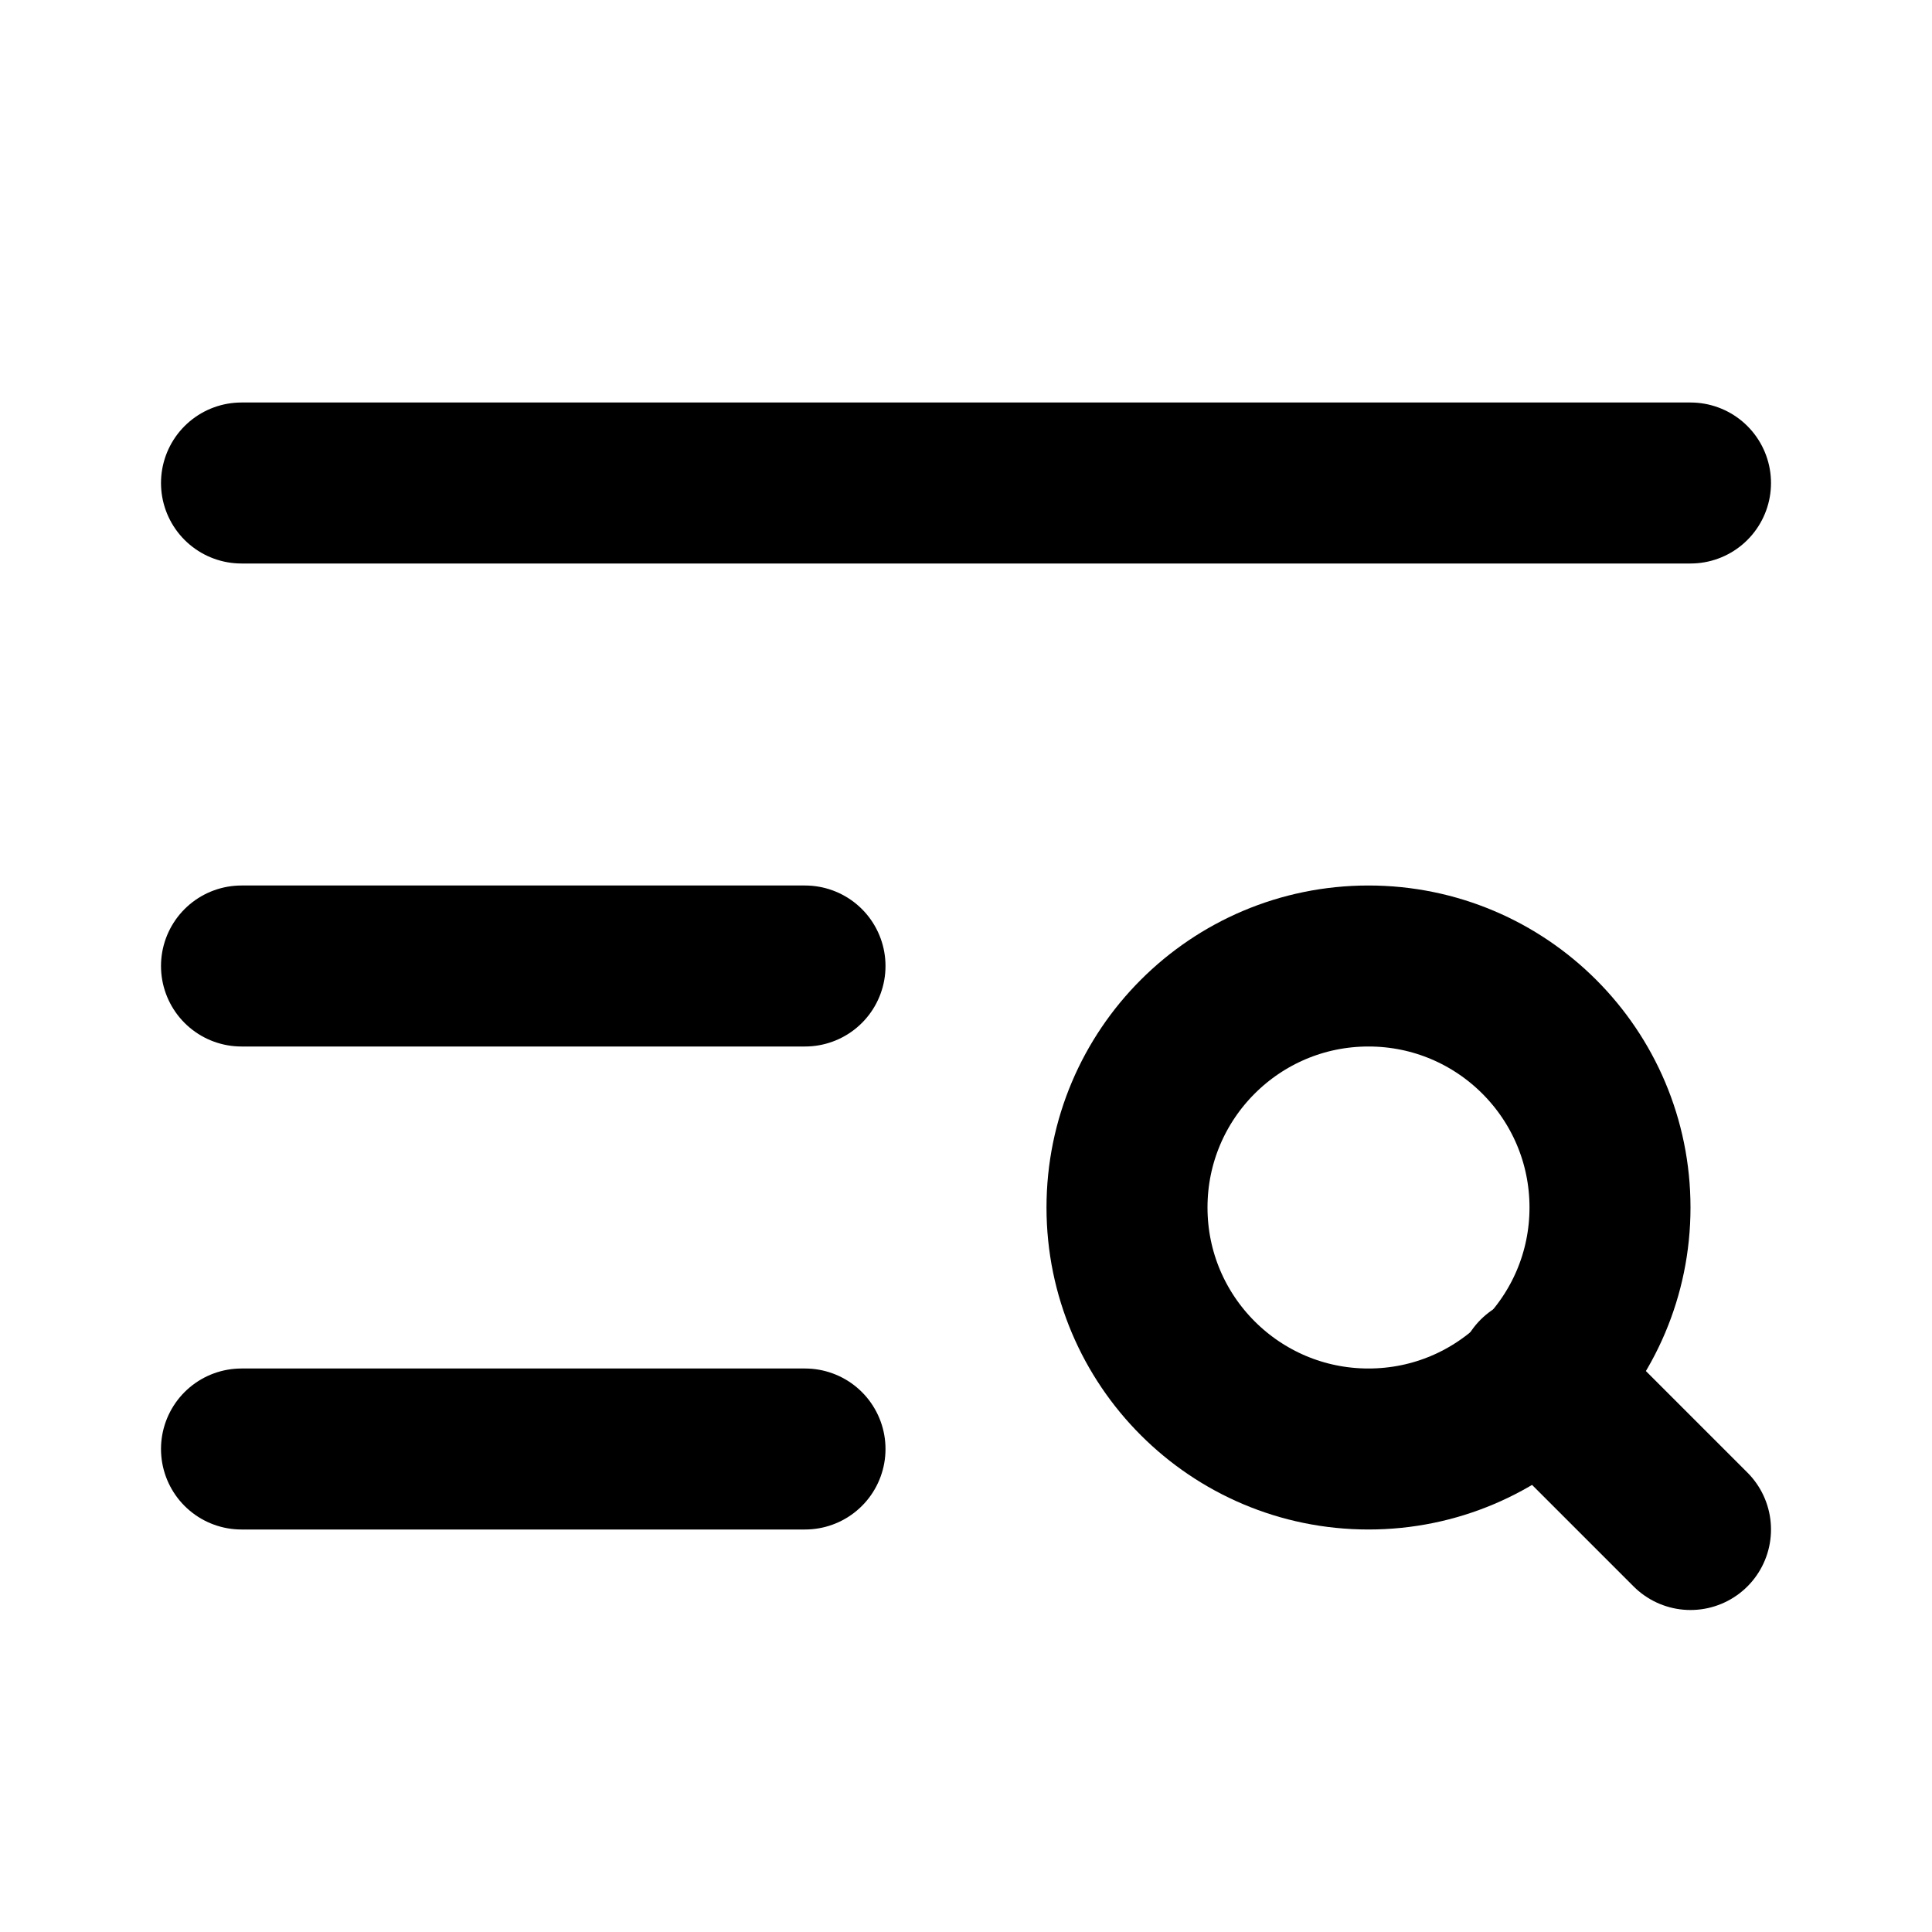
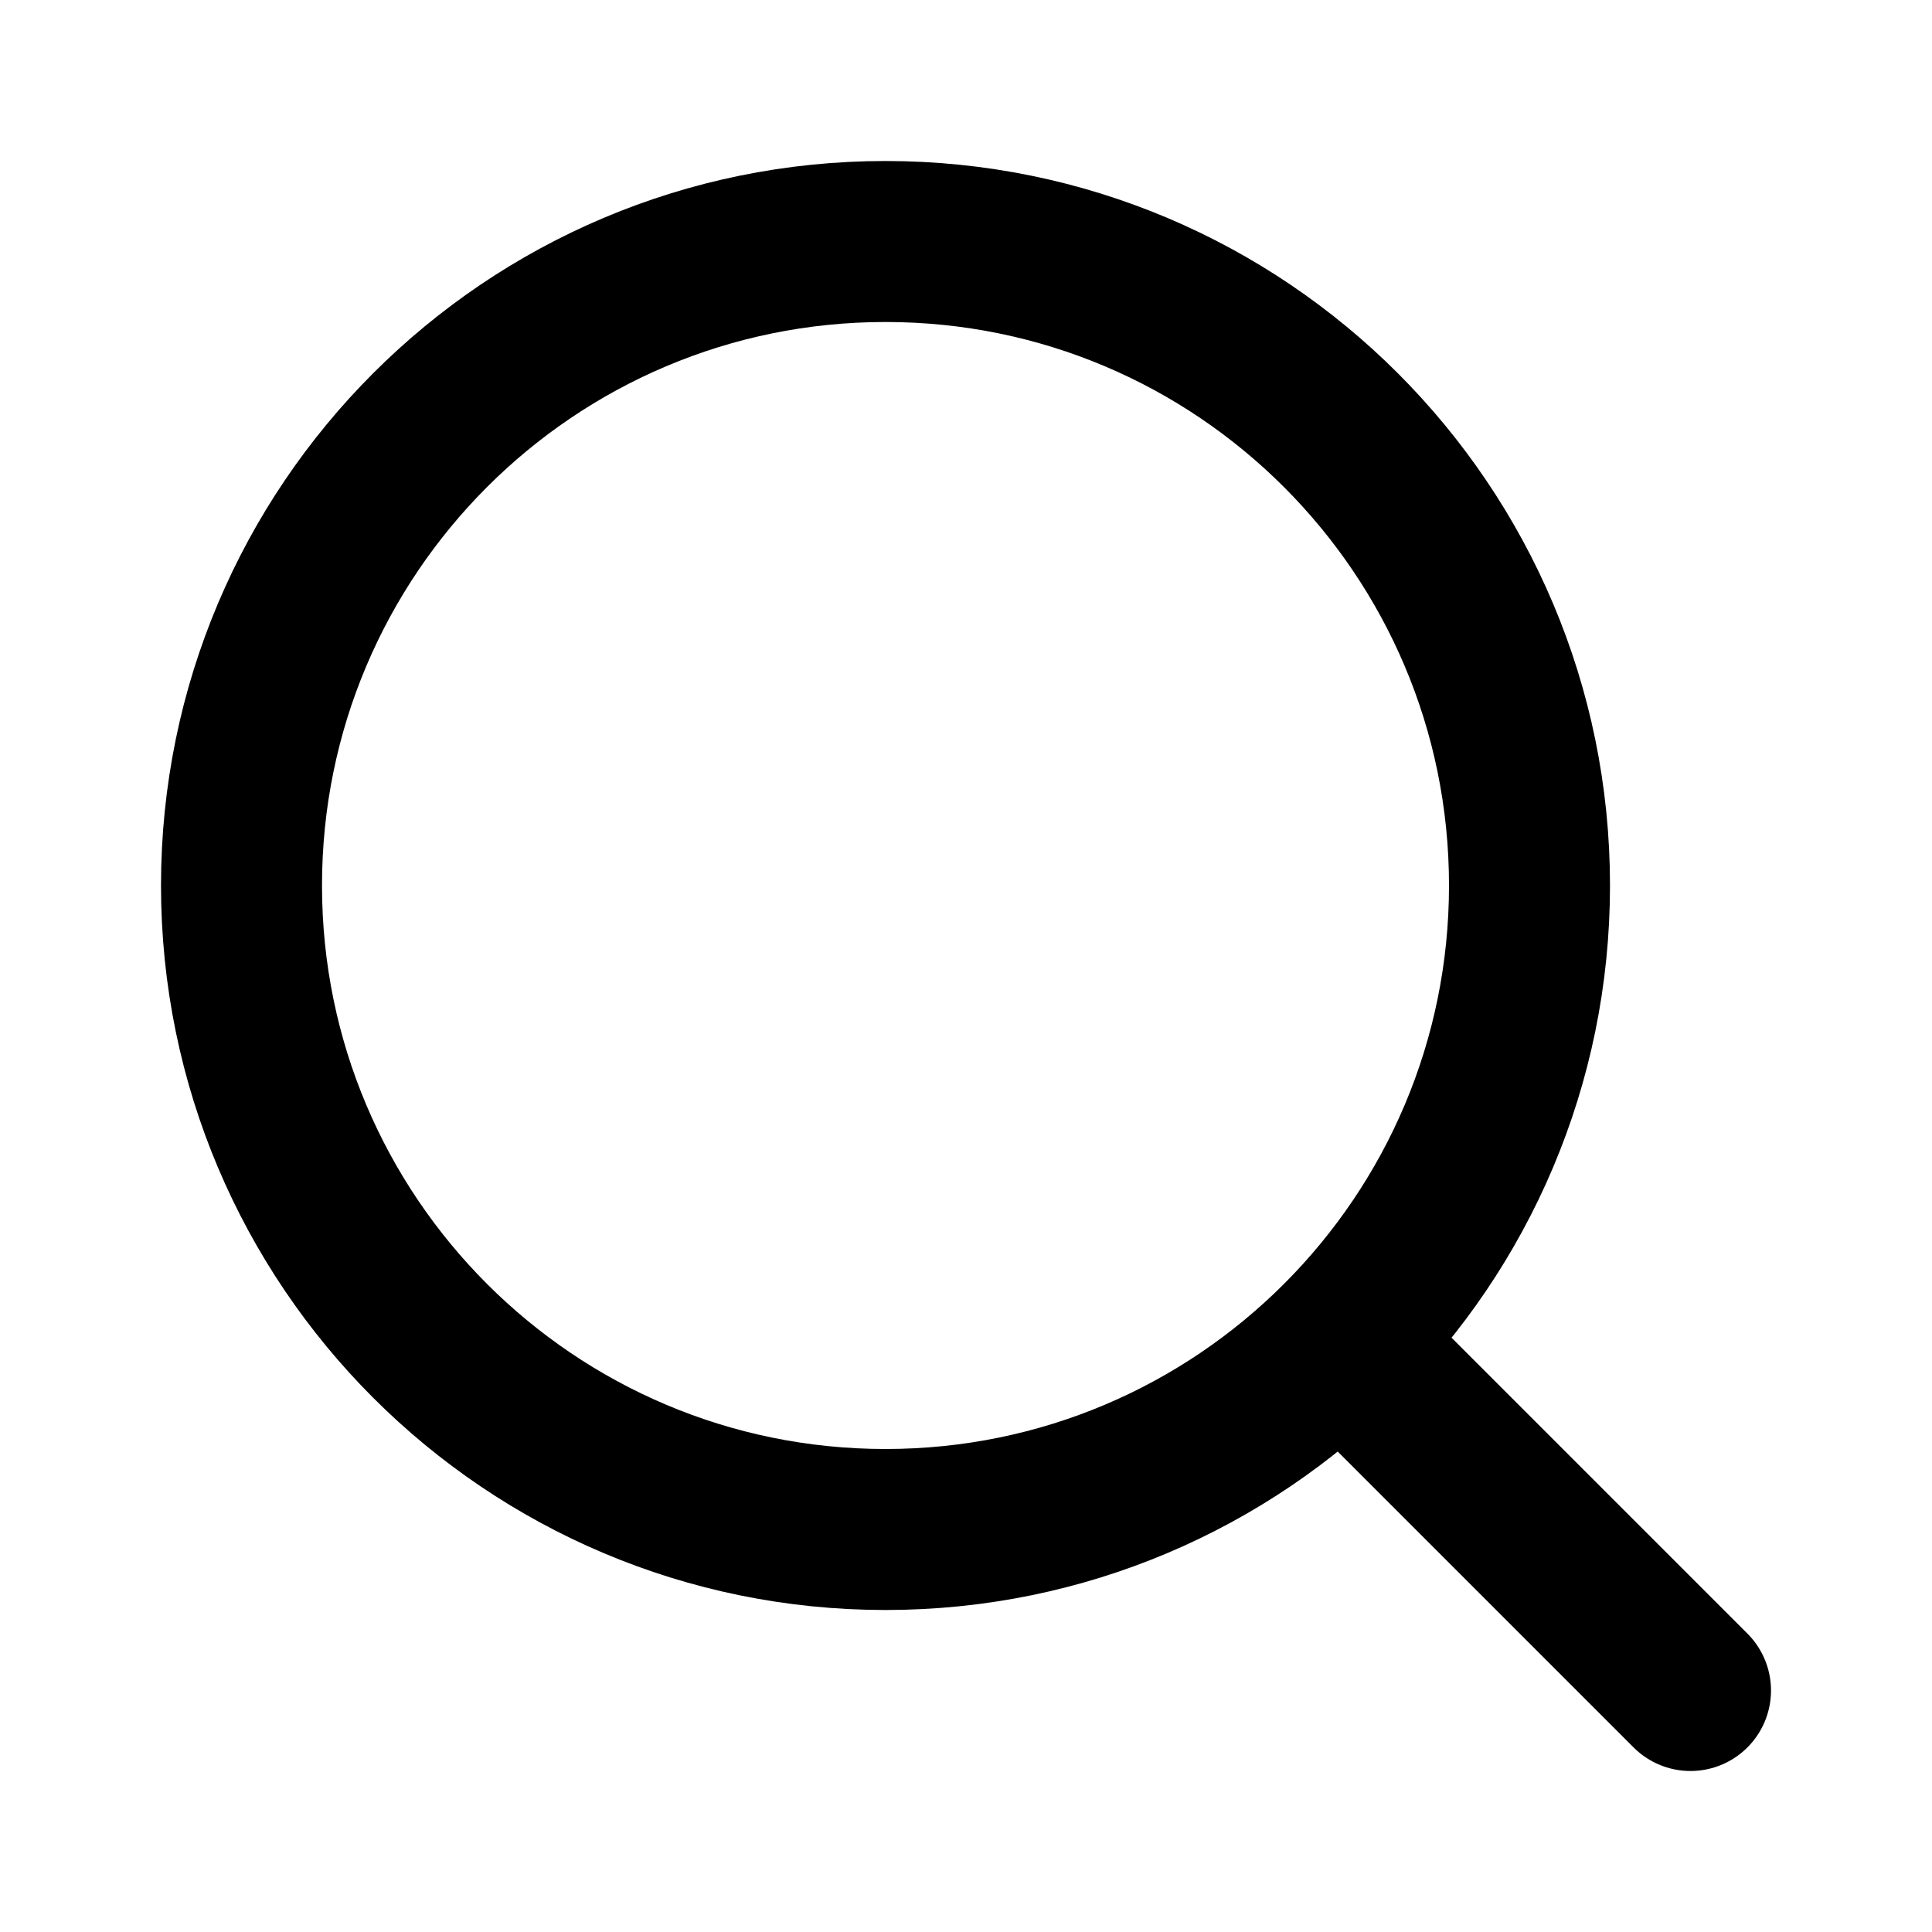
- <svg xmlns="http://www.w3.org/2000/svg" width="24" height="24" viewBox="0 0 24 24" fill="none" stroke="currentColor" stroke-width="2" stroke-linecap="round" stroke-linejoin="round" class="lucide lucide-text-search-icon lucide-text-search">
-   <path d="M21 6H3" />
-   <path d="M10 12H3" />
-   <path d="M10 18H3" />
-   <circle cx="17" cy="15" r="3" />
-   <path d="m21 19-1.9-1.9" />
+ <svg xmlns="http://www.w3.org/2000/svg" width="24" height="24" viewBox="0 0 24 24" fill="none" stroke="currentColor" stroke-width="2" stroke-linecap="round" stroke-linejoin="round" class="lucide lucide-search-icon lucide-search">
+   <path d="m21 21-4.34-4.34" />
+   <circle cx="11" cy="11" r="8" />
</svg>
